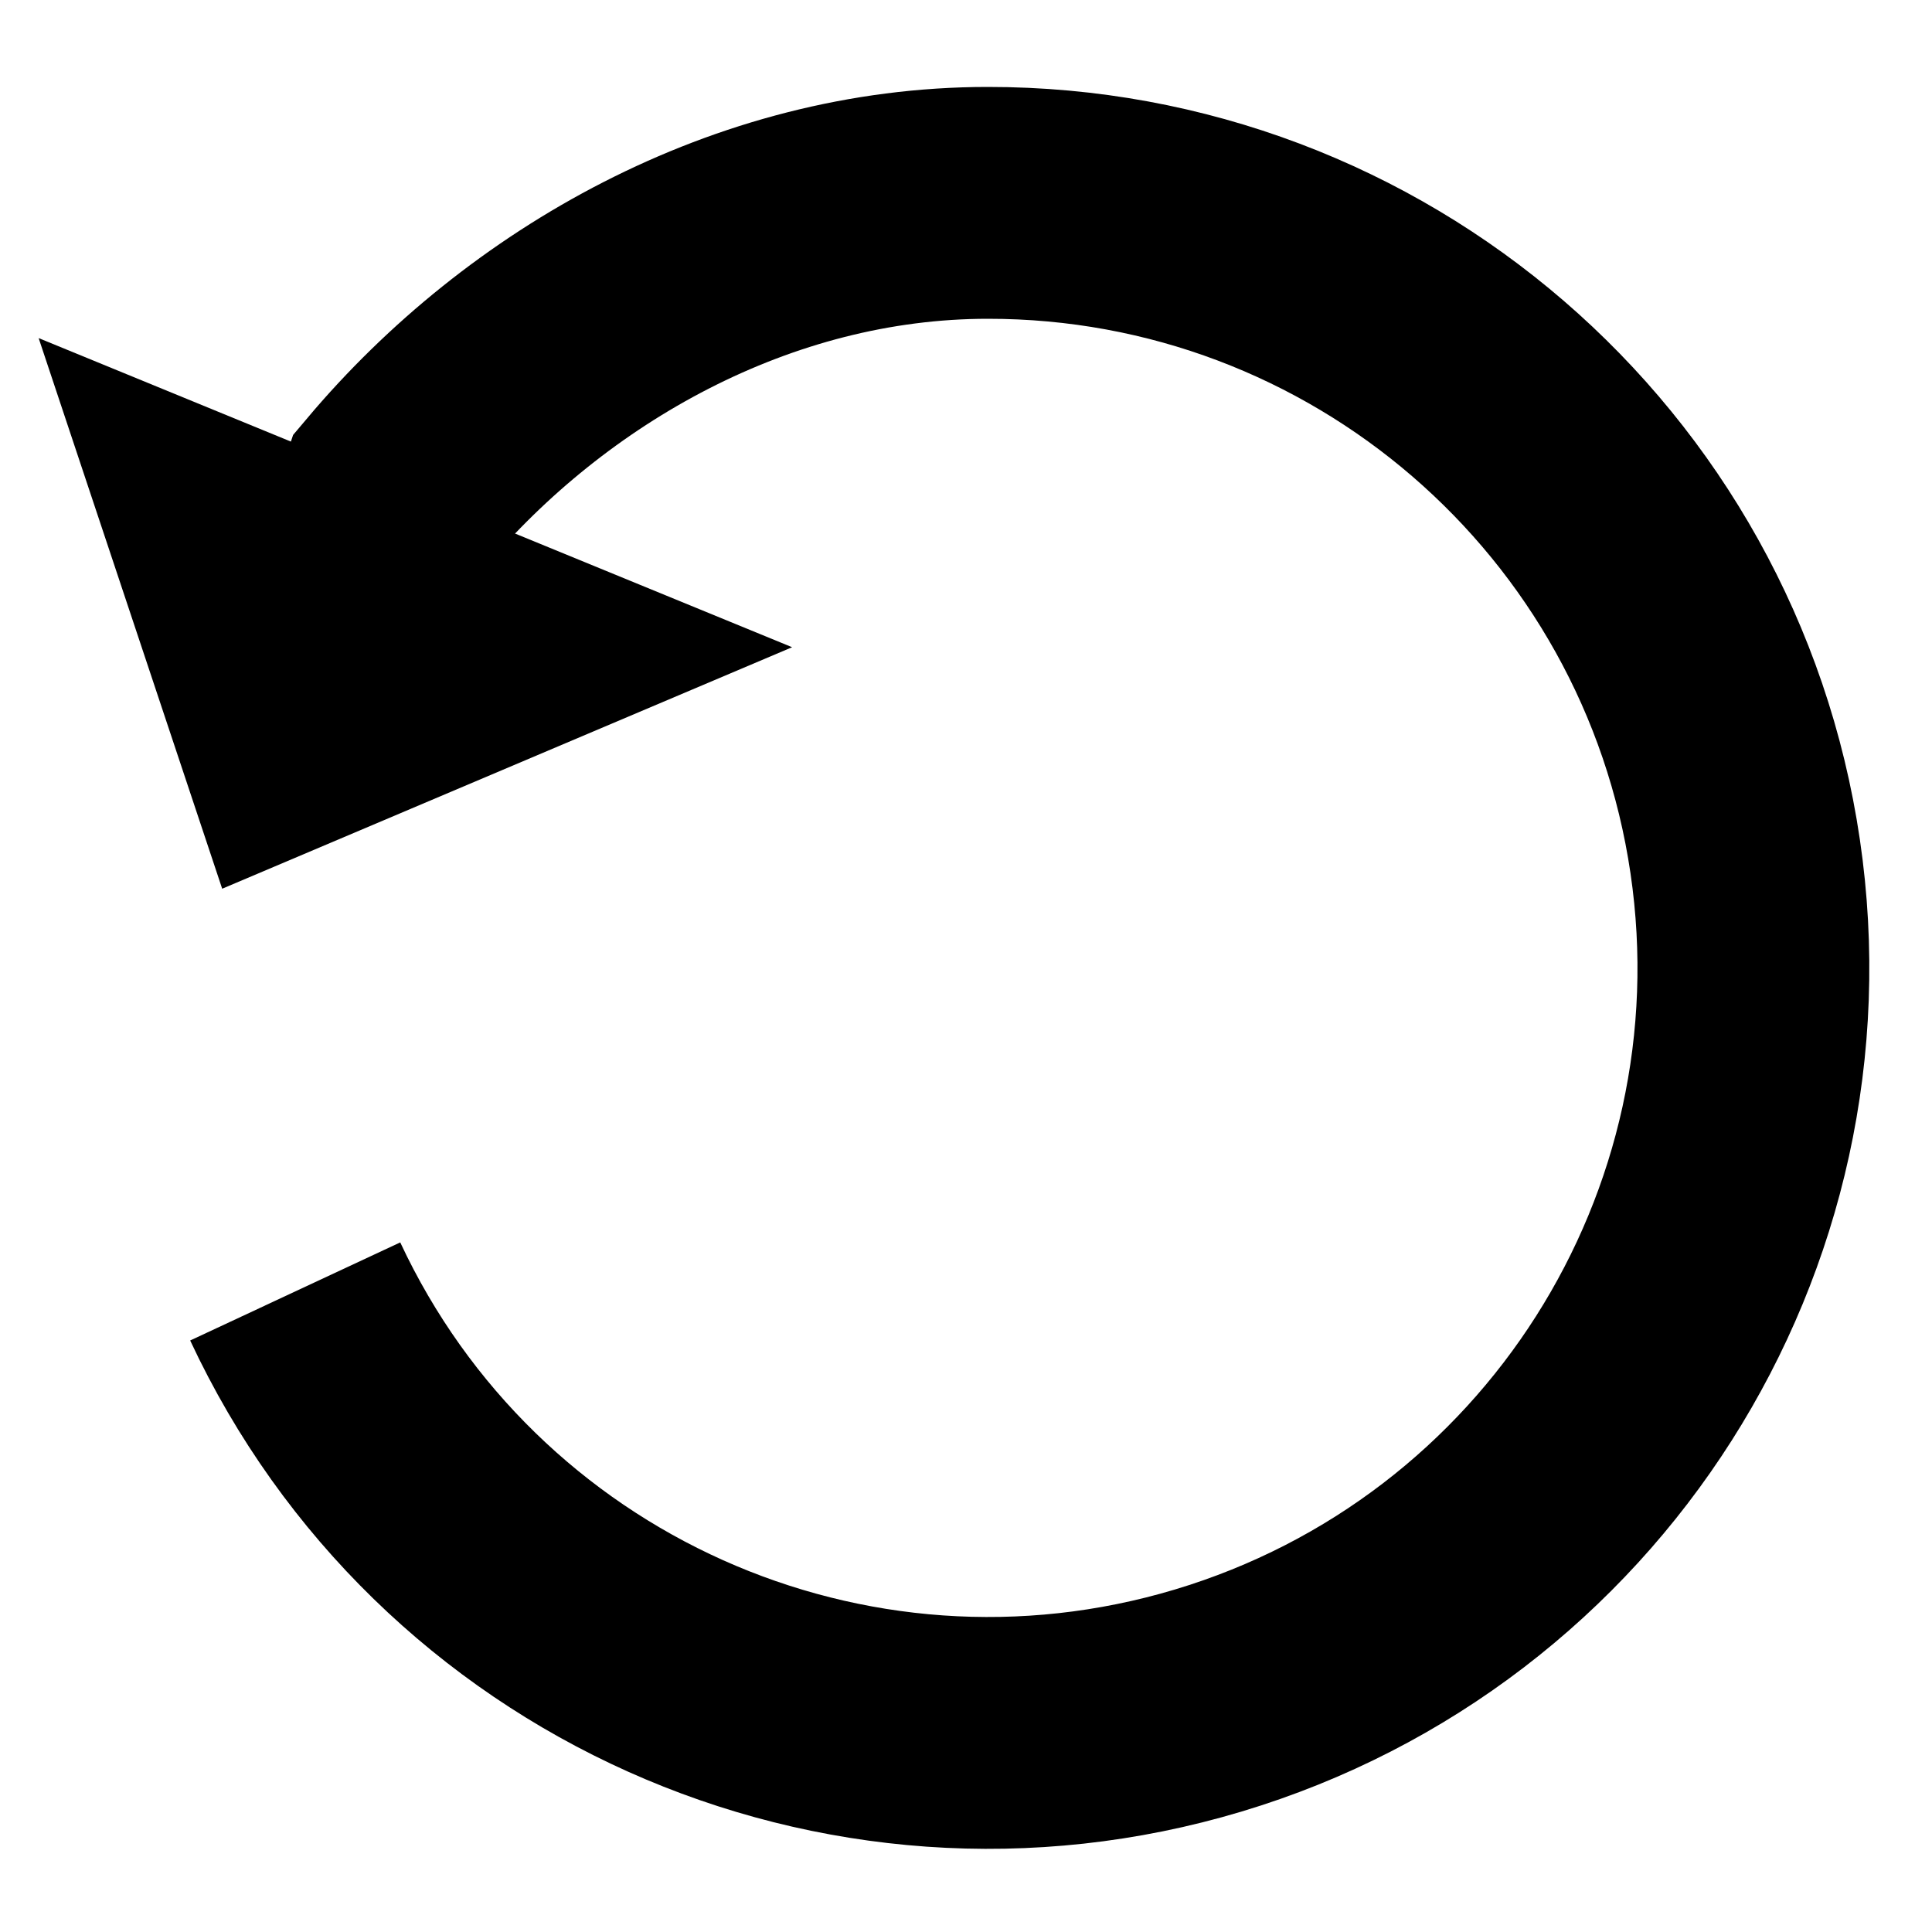
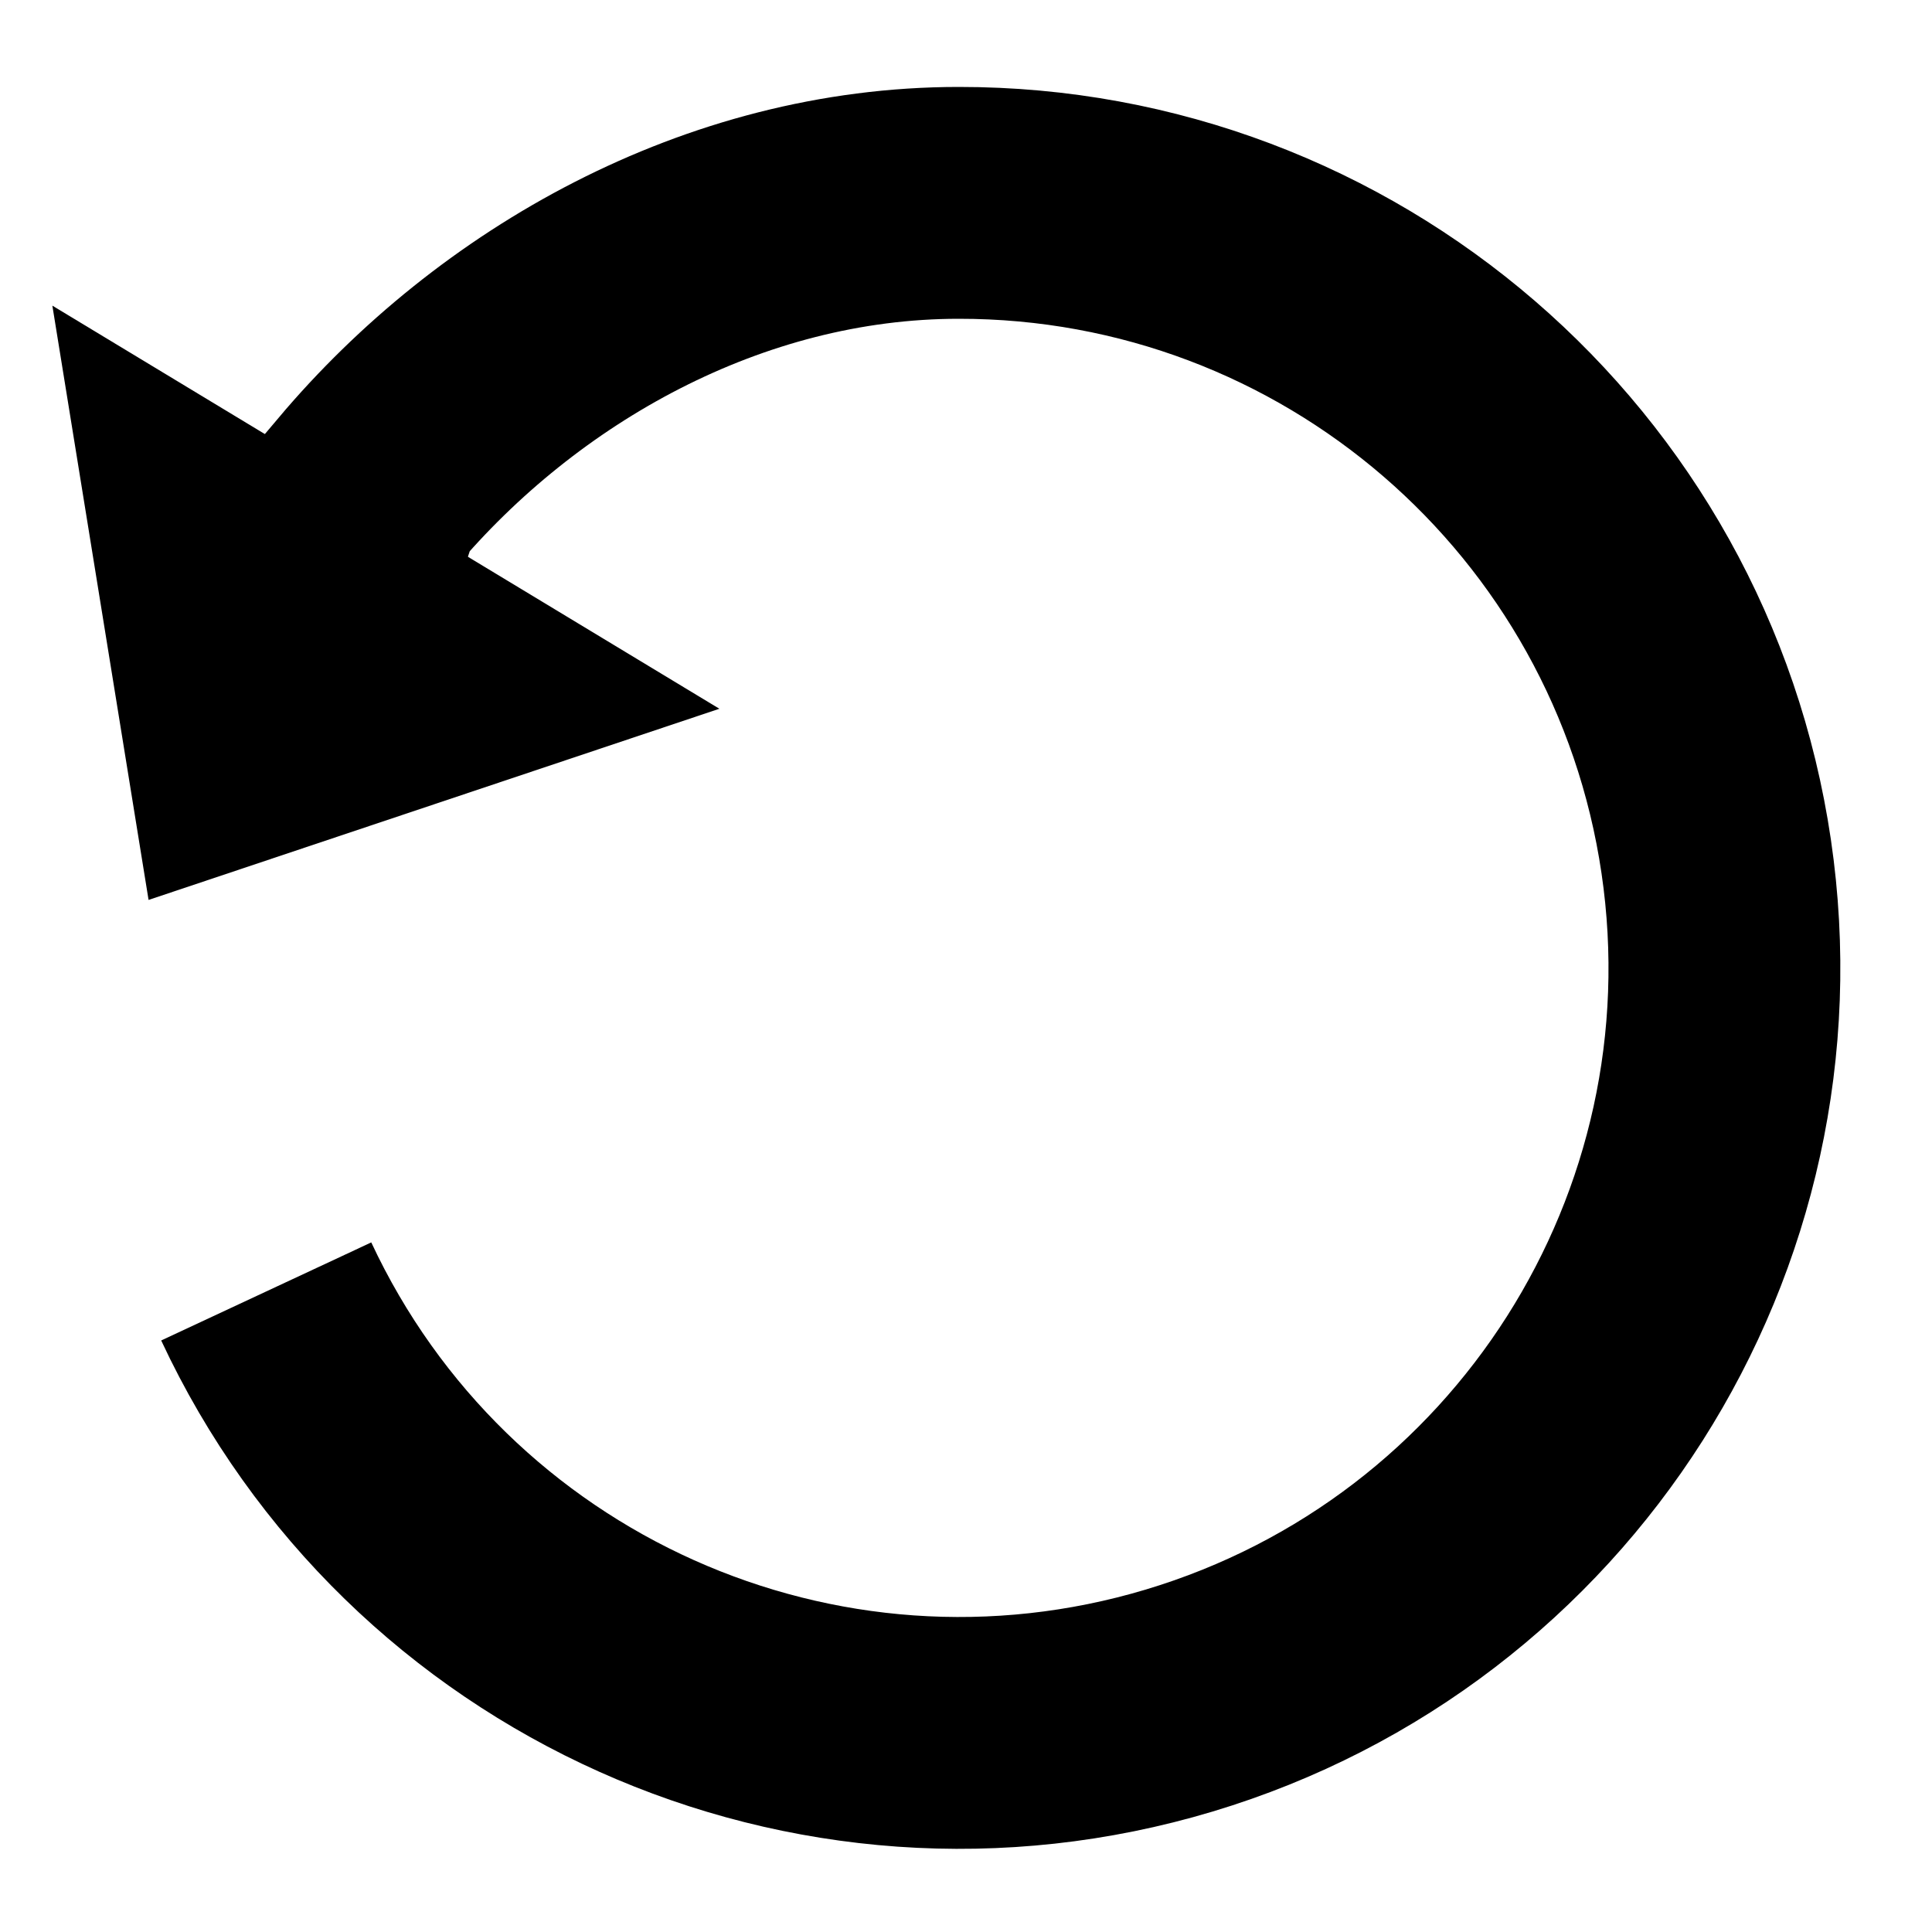
- <svg xmlns="http://www.w3.org/2000/svg" id="ad22c6b9-2e17-48d5-907e-495e07a23fb4" data-name="Layer 1" viewBox="0 0 200 200">
-   <path d="M30.56,133.69A79.19,79.19,0,1,0,102.25,21C77.88,21,55.54,33.75,41,51L35,69" fill="none" stroke="#000" stroke-miterlimit="10" stroke-width="24" />
-   <polygon points="4 35 23 92 82 67 4 35" />
+ <svg xmlns="http://www.w3.org/2000/svg" id="a7f916a1-281f-4034-b086-e6441b7e67e6" data-name="Layer 1" viewBox="0 0 200 200">
+   <path d="M27.56,133.69A79.19,79.19,0,1,0,99.25,21C74.88,21,52.54,33.75,38,51L32,69" fill="none" stroke="#000" stroke-miterlimit="10" stroke-width="24" />
+   <polygon points="15.38 93.16 74.47 73.37 5.42 31.64 15.38 93.16" />
</svg>
